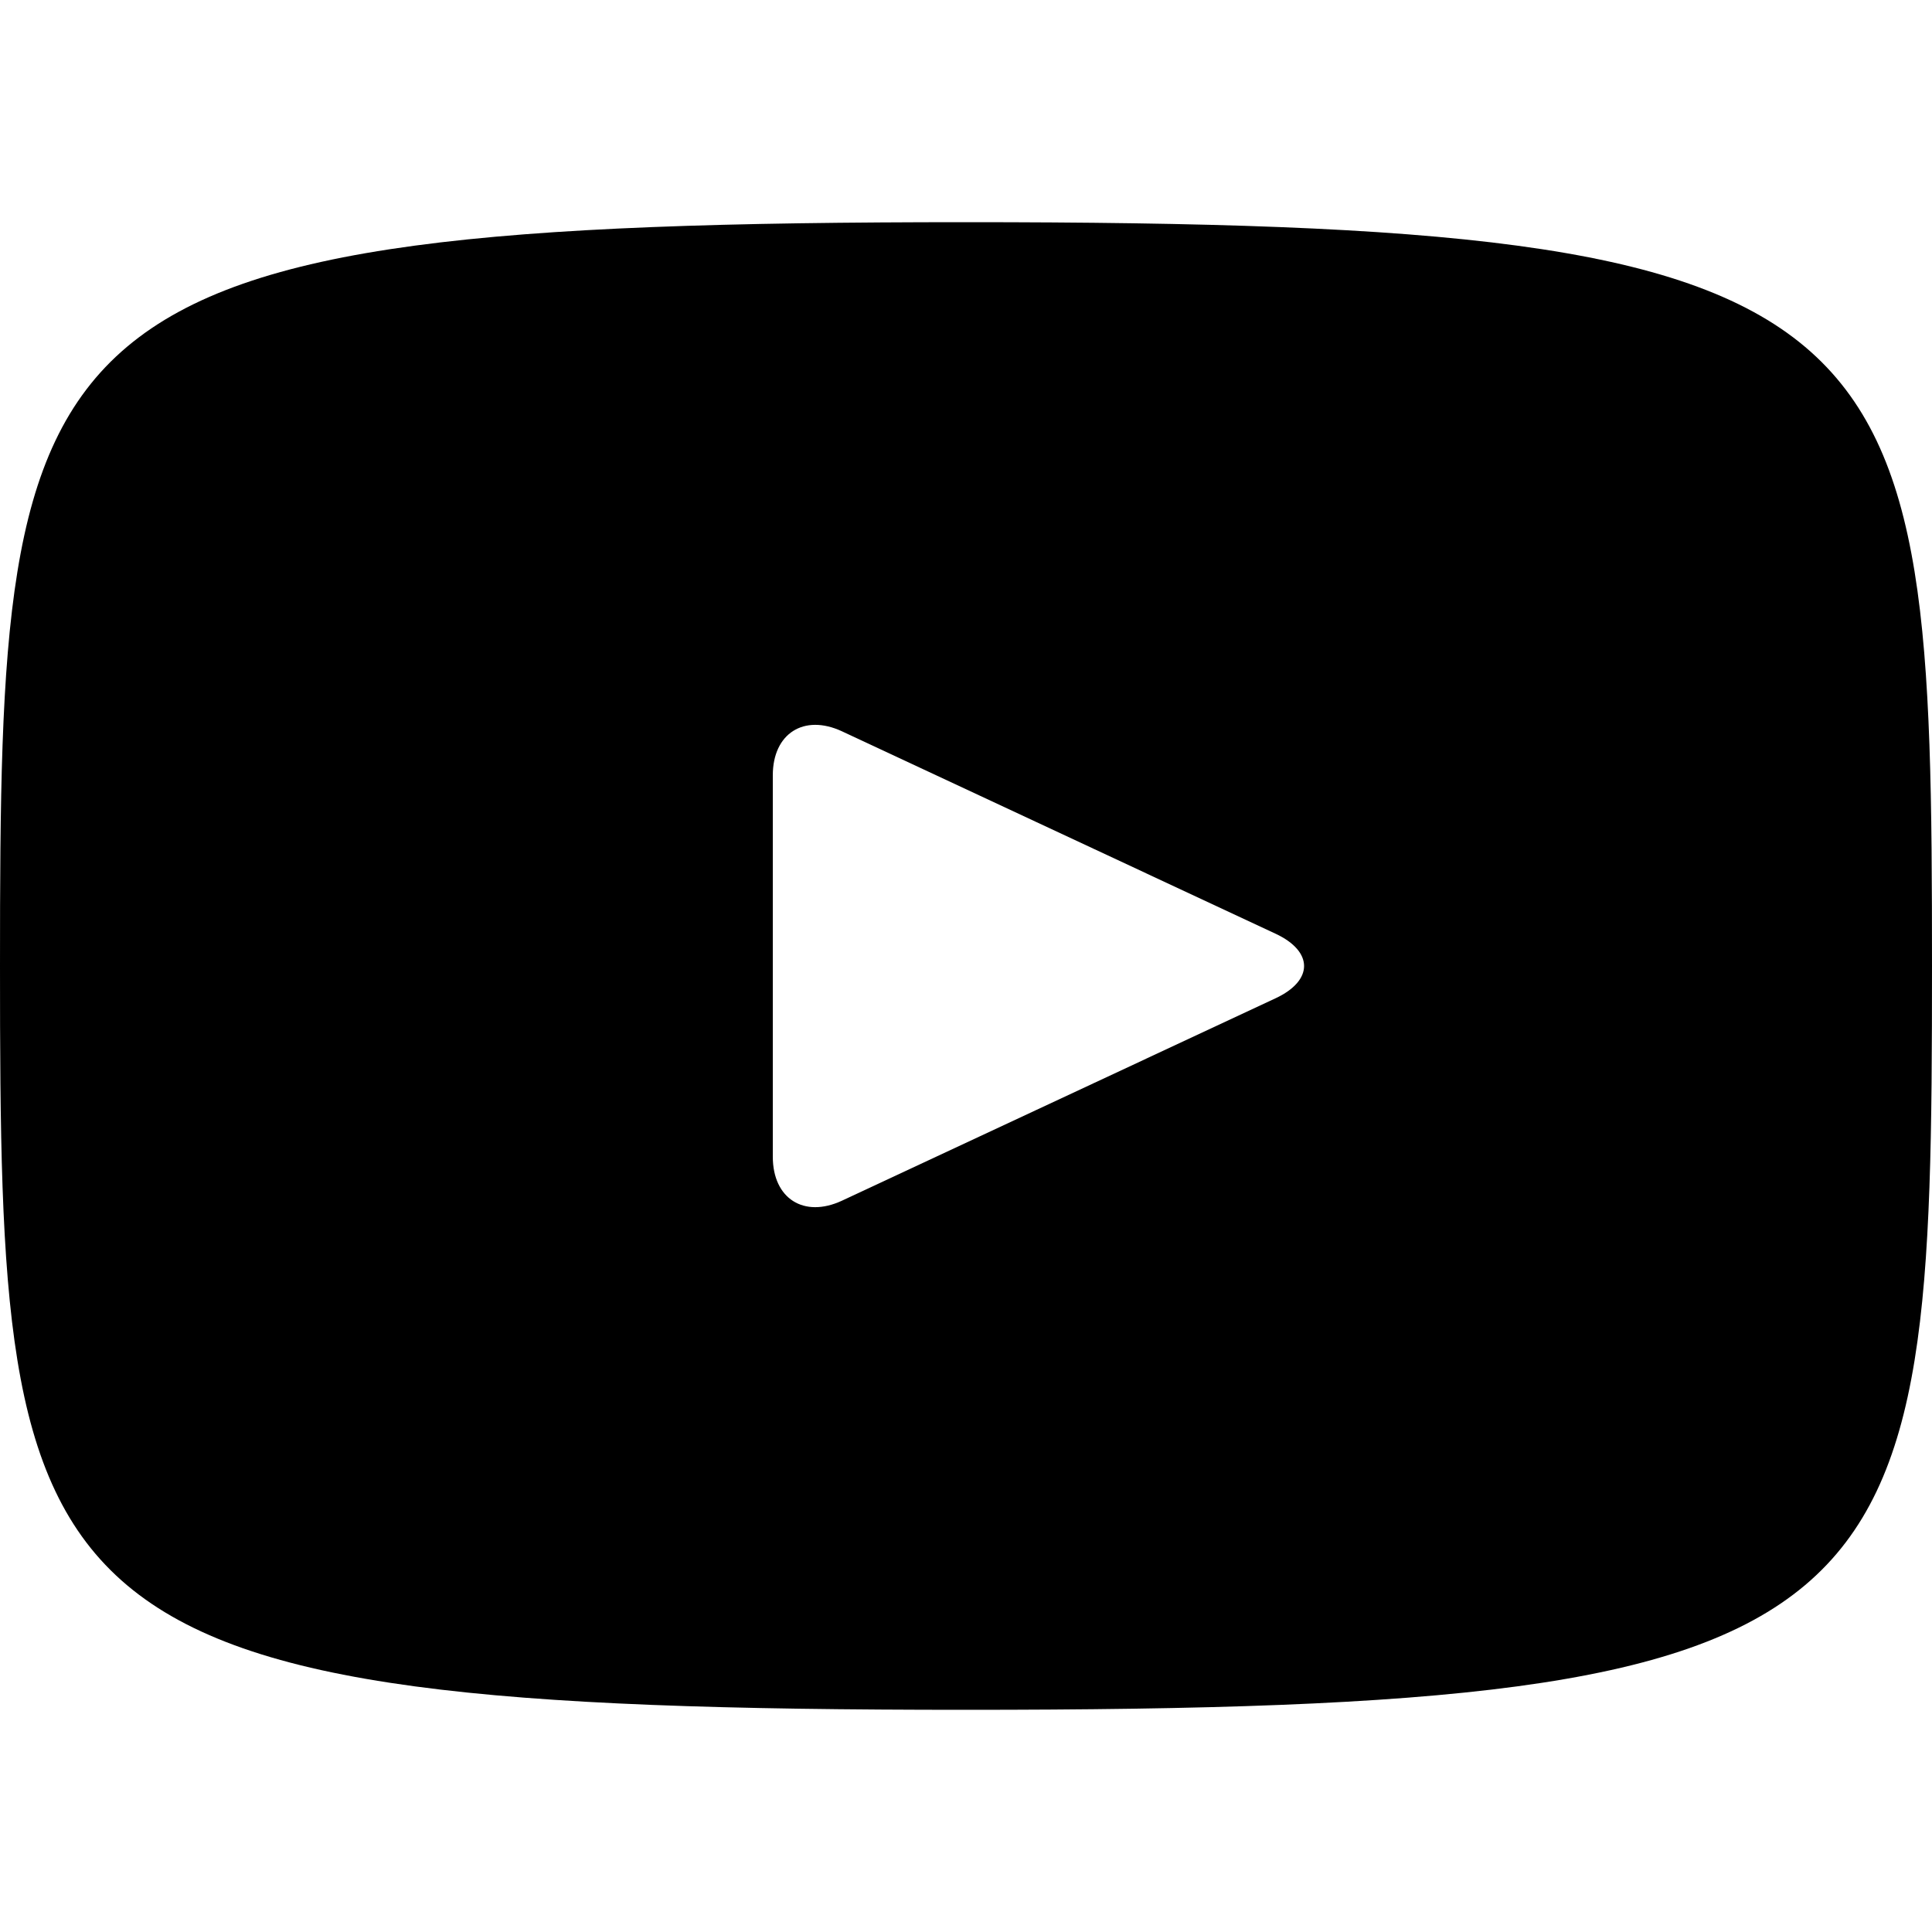
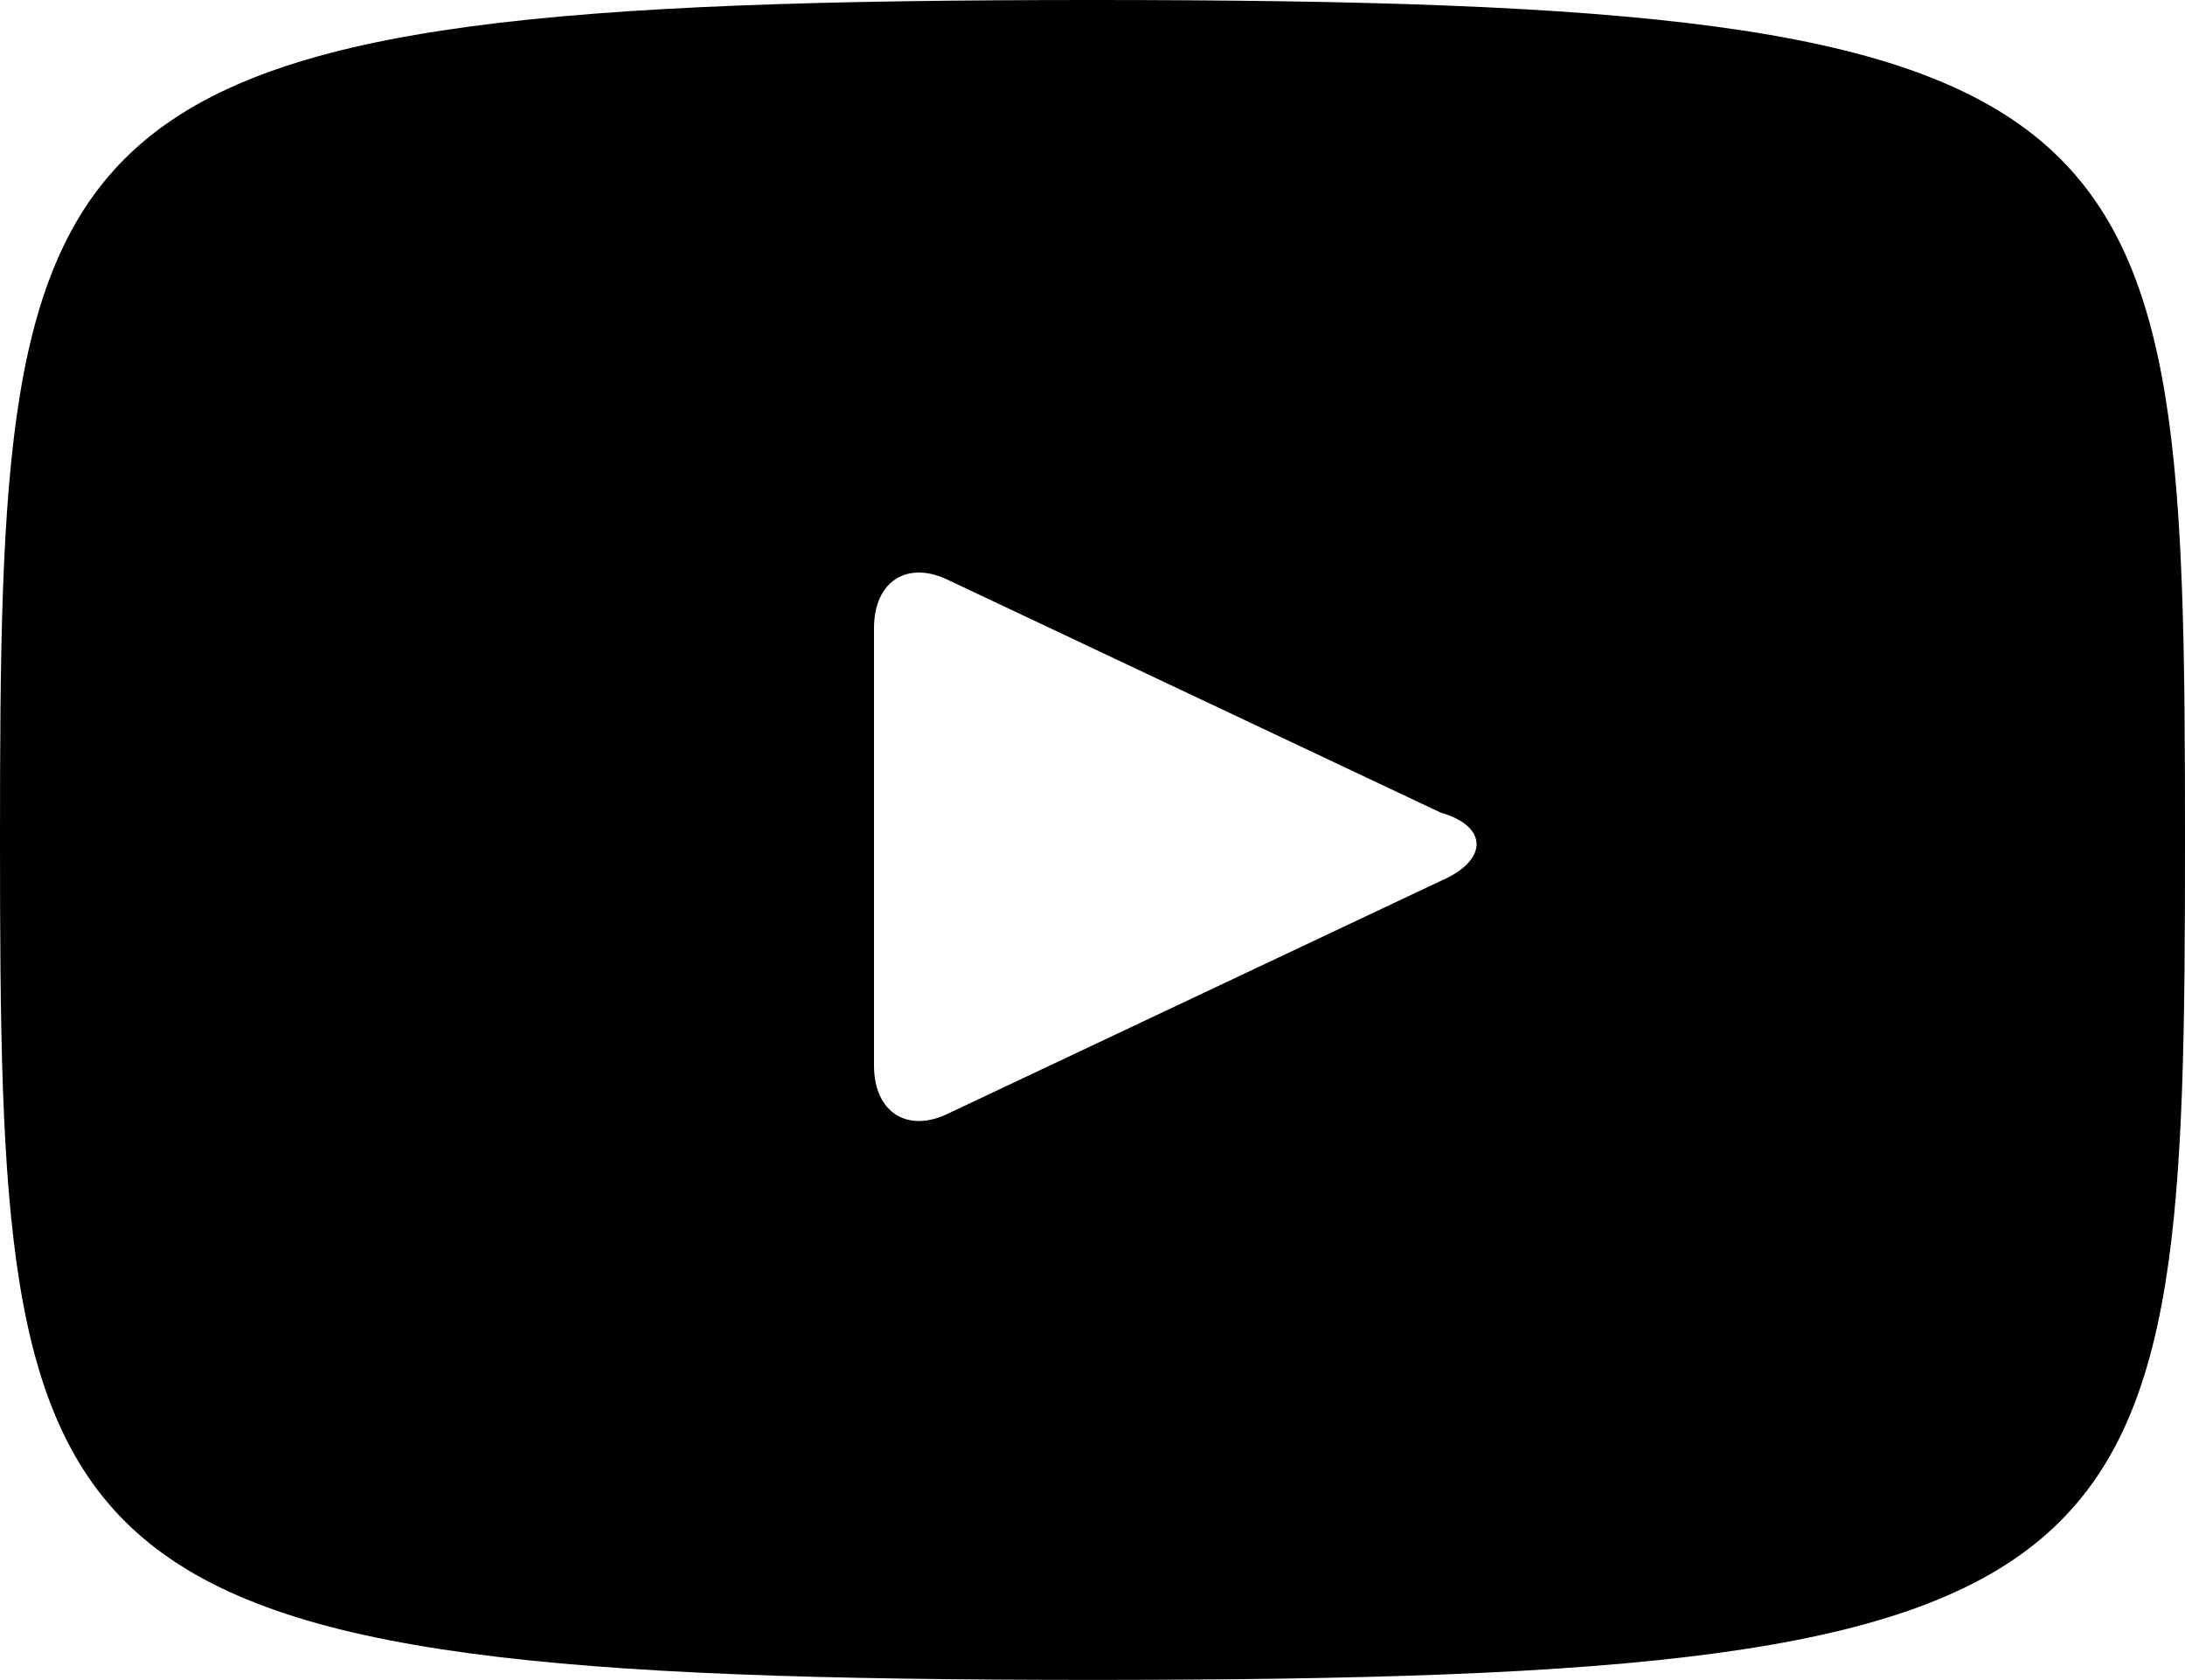
- <svg xmlns="http://www.w3.org/2000/svg" width="32" height="32" viewBox="0 0 20 20">
-   <path fill="currentColor" d="M10 2.3C.172 2.3 0 3.174 0 10s.172 7.7 10 7.7s10-.874 10-7.7s-.172-7.7-10-7.7m3.205 8.034l-4.49 2.096c-.393.182-.715-.022-.715-.456V8.026c0-.433.322-.638.715-.456l4.49 2.096c.393.184.393.484 0 .668" />
+ <svg xmlns="http://www.w3.org/2000/svg" version="1.1" id="Calque_1" x="0px" y="0px" viewBox="0 0 32 24.6" style="enable-background:new 0 0 32 24.6;" xml:space="preserve">
+   <path d="M16,0C0.3,0,0,1.4,0,12.3s0.3,12.3,16,12.3s16-1.4,16-12.3S31.7,0,16,0 M21.1,12.9l-7.2,3.4c-0.6,0.3-1.1,0-1.1-0.7V9.2  c0-0.7,0.5-1,1.1-0.7l7.2,3.4C21.8,12.1,21.8,12.6,21.1,12.9" />
</svg>
